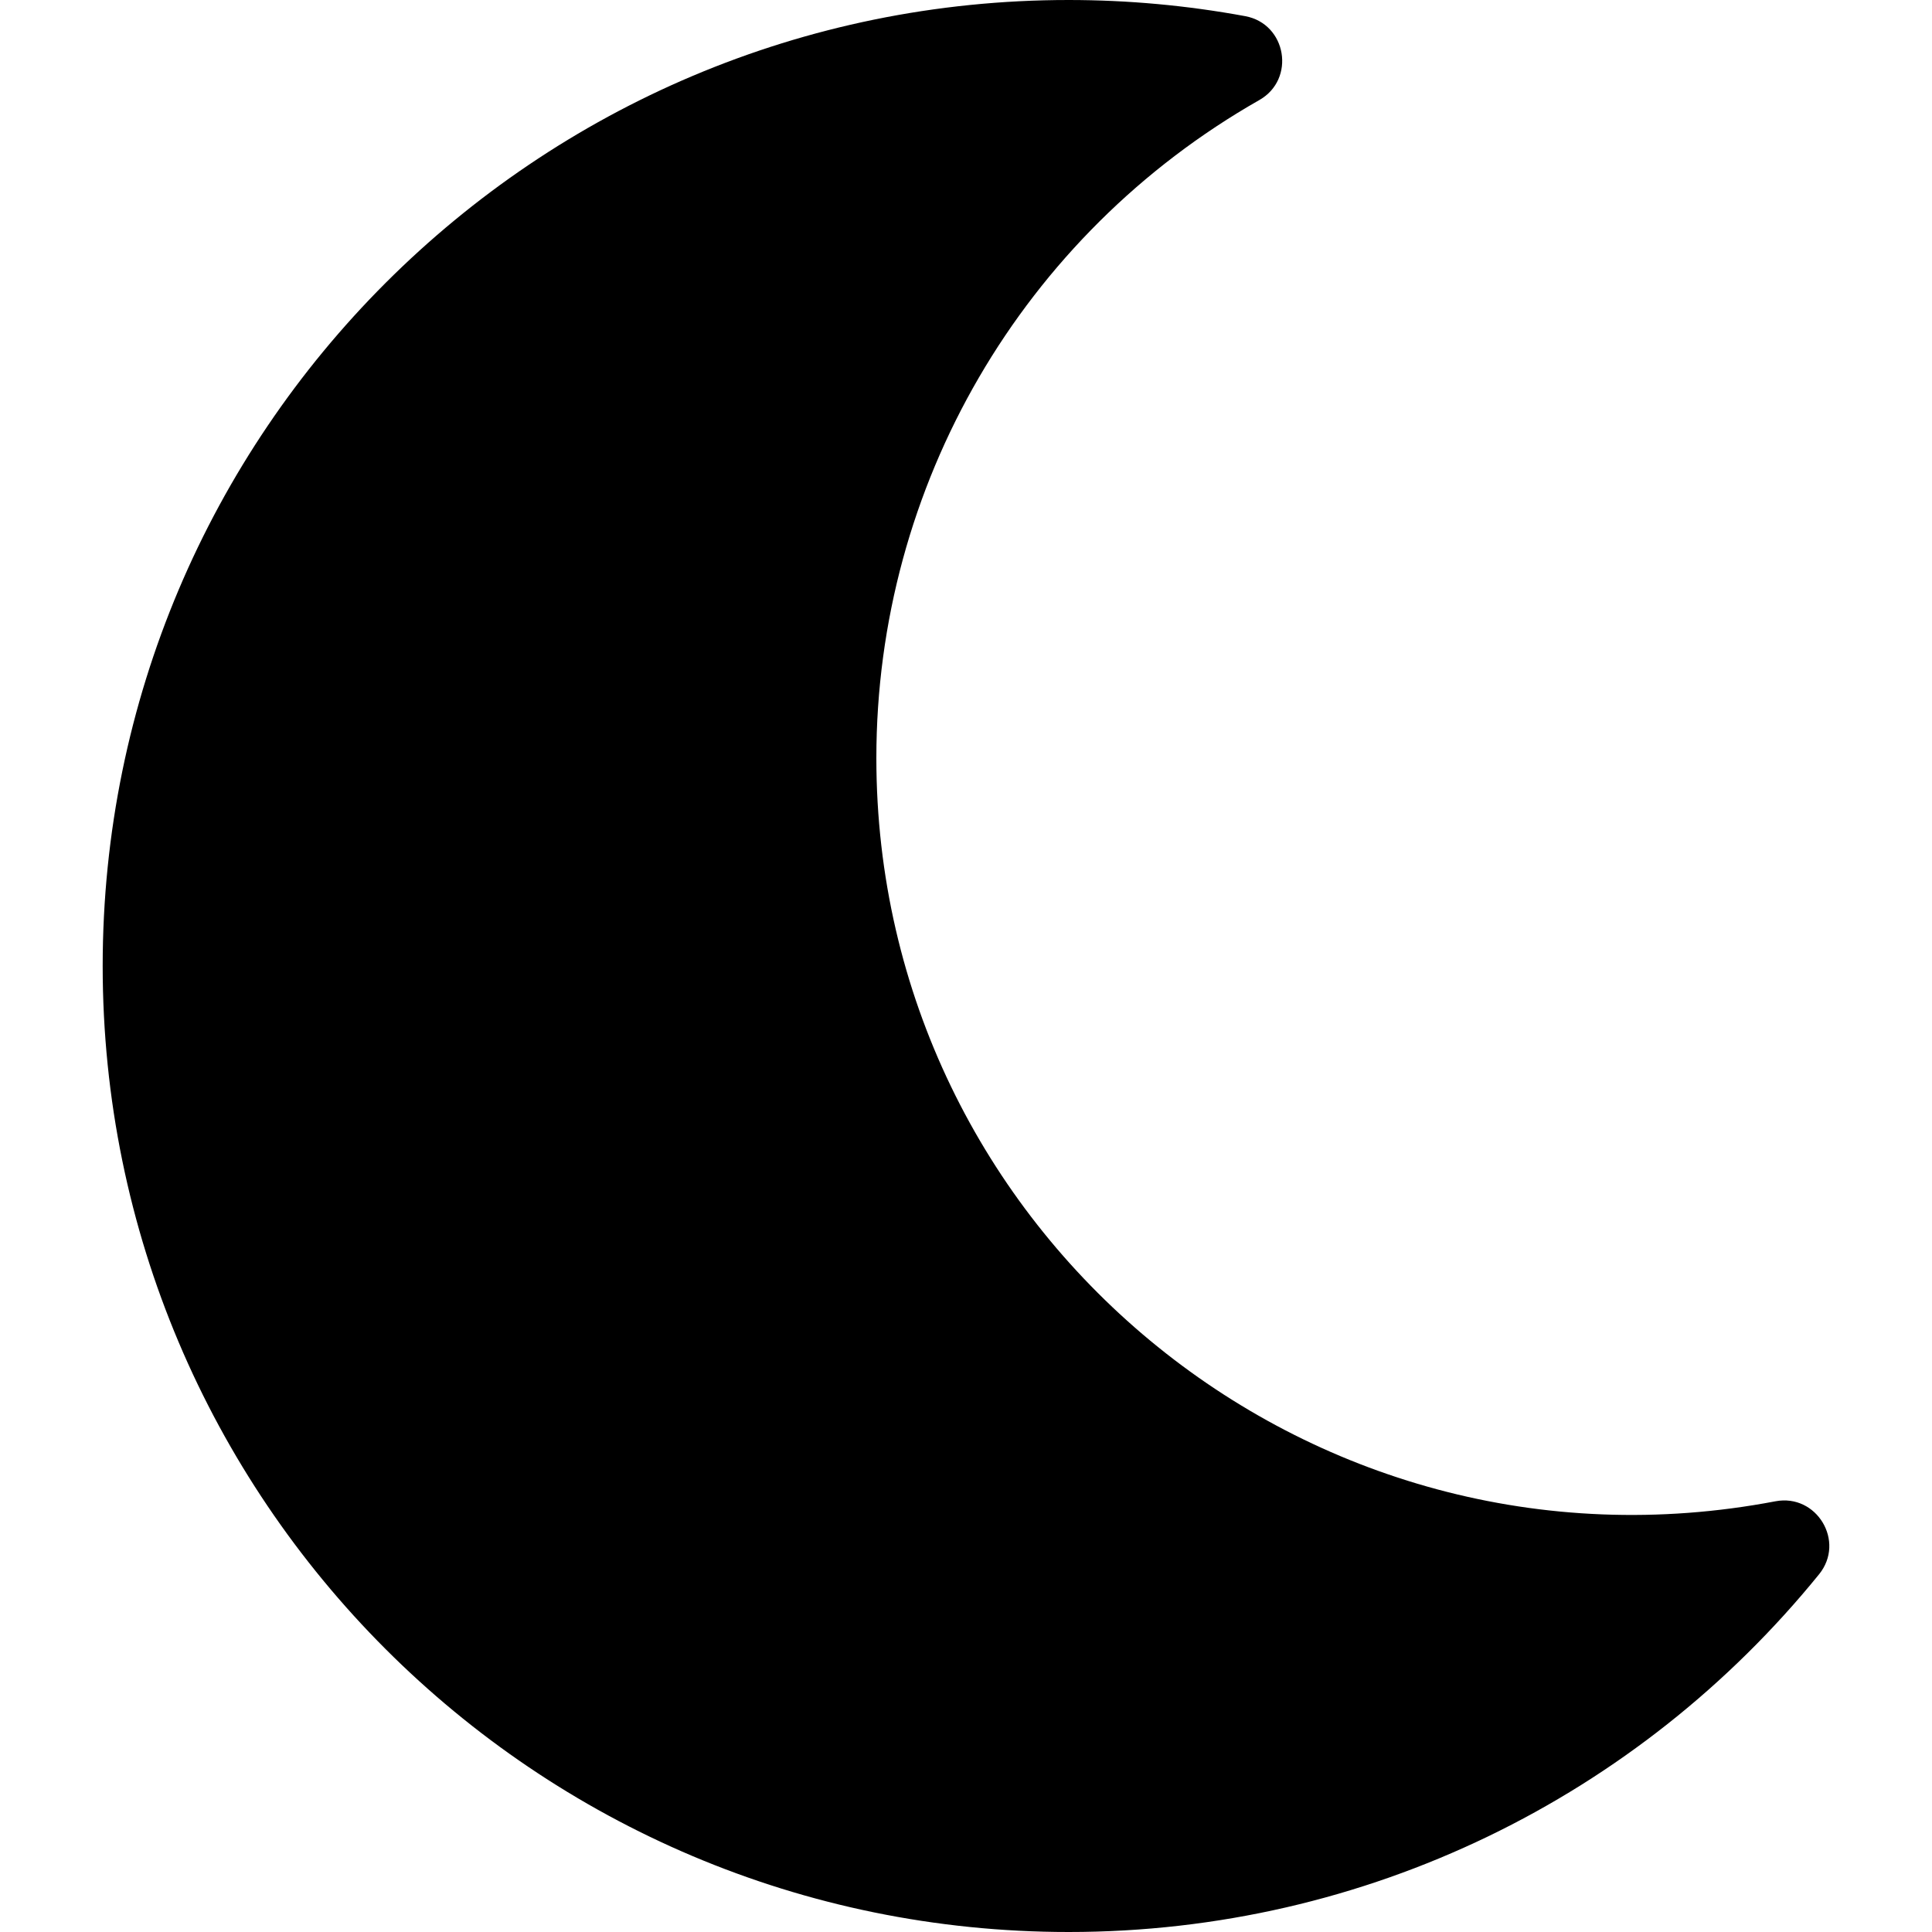
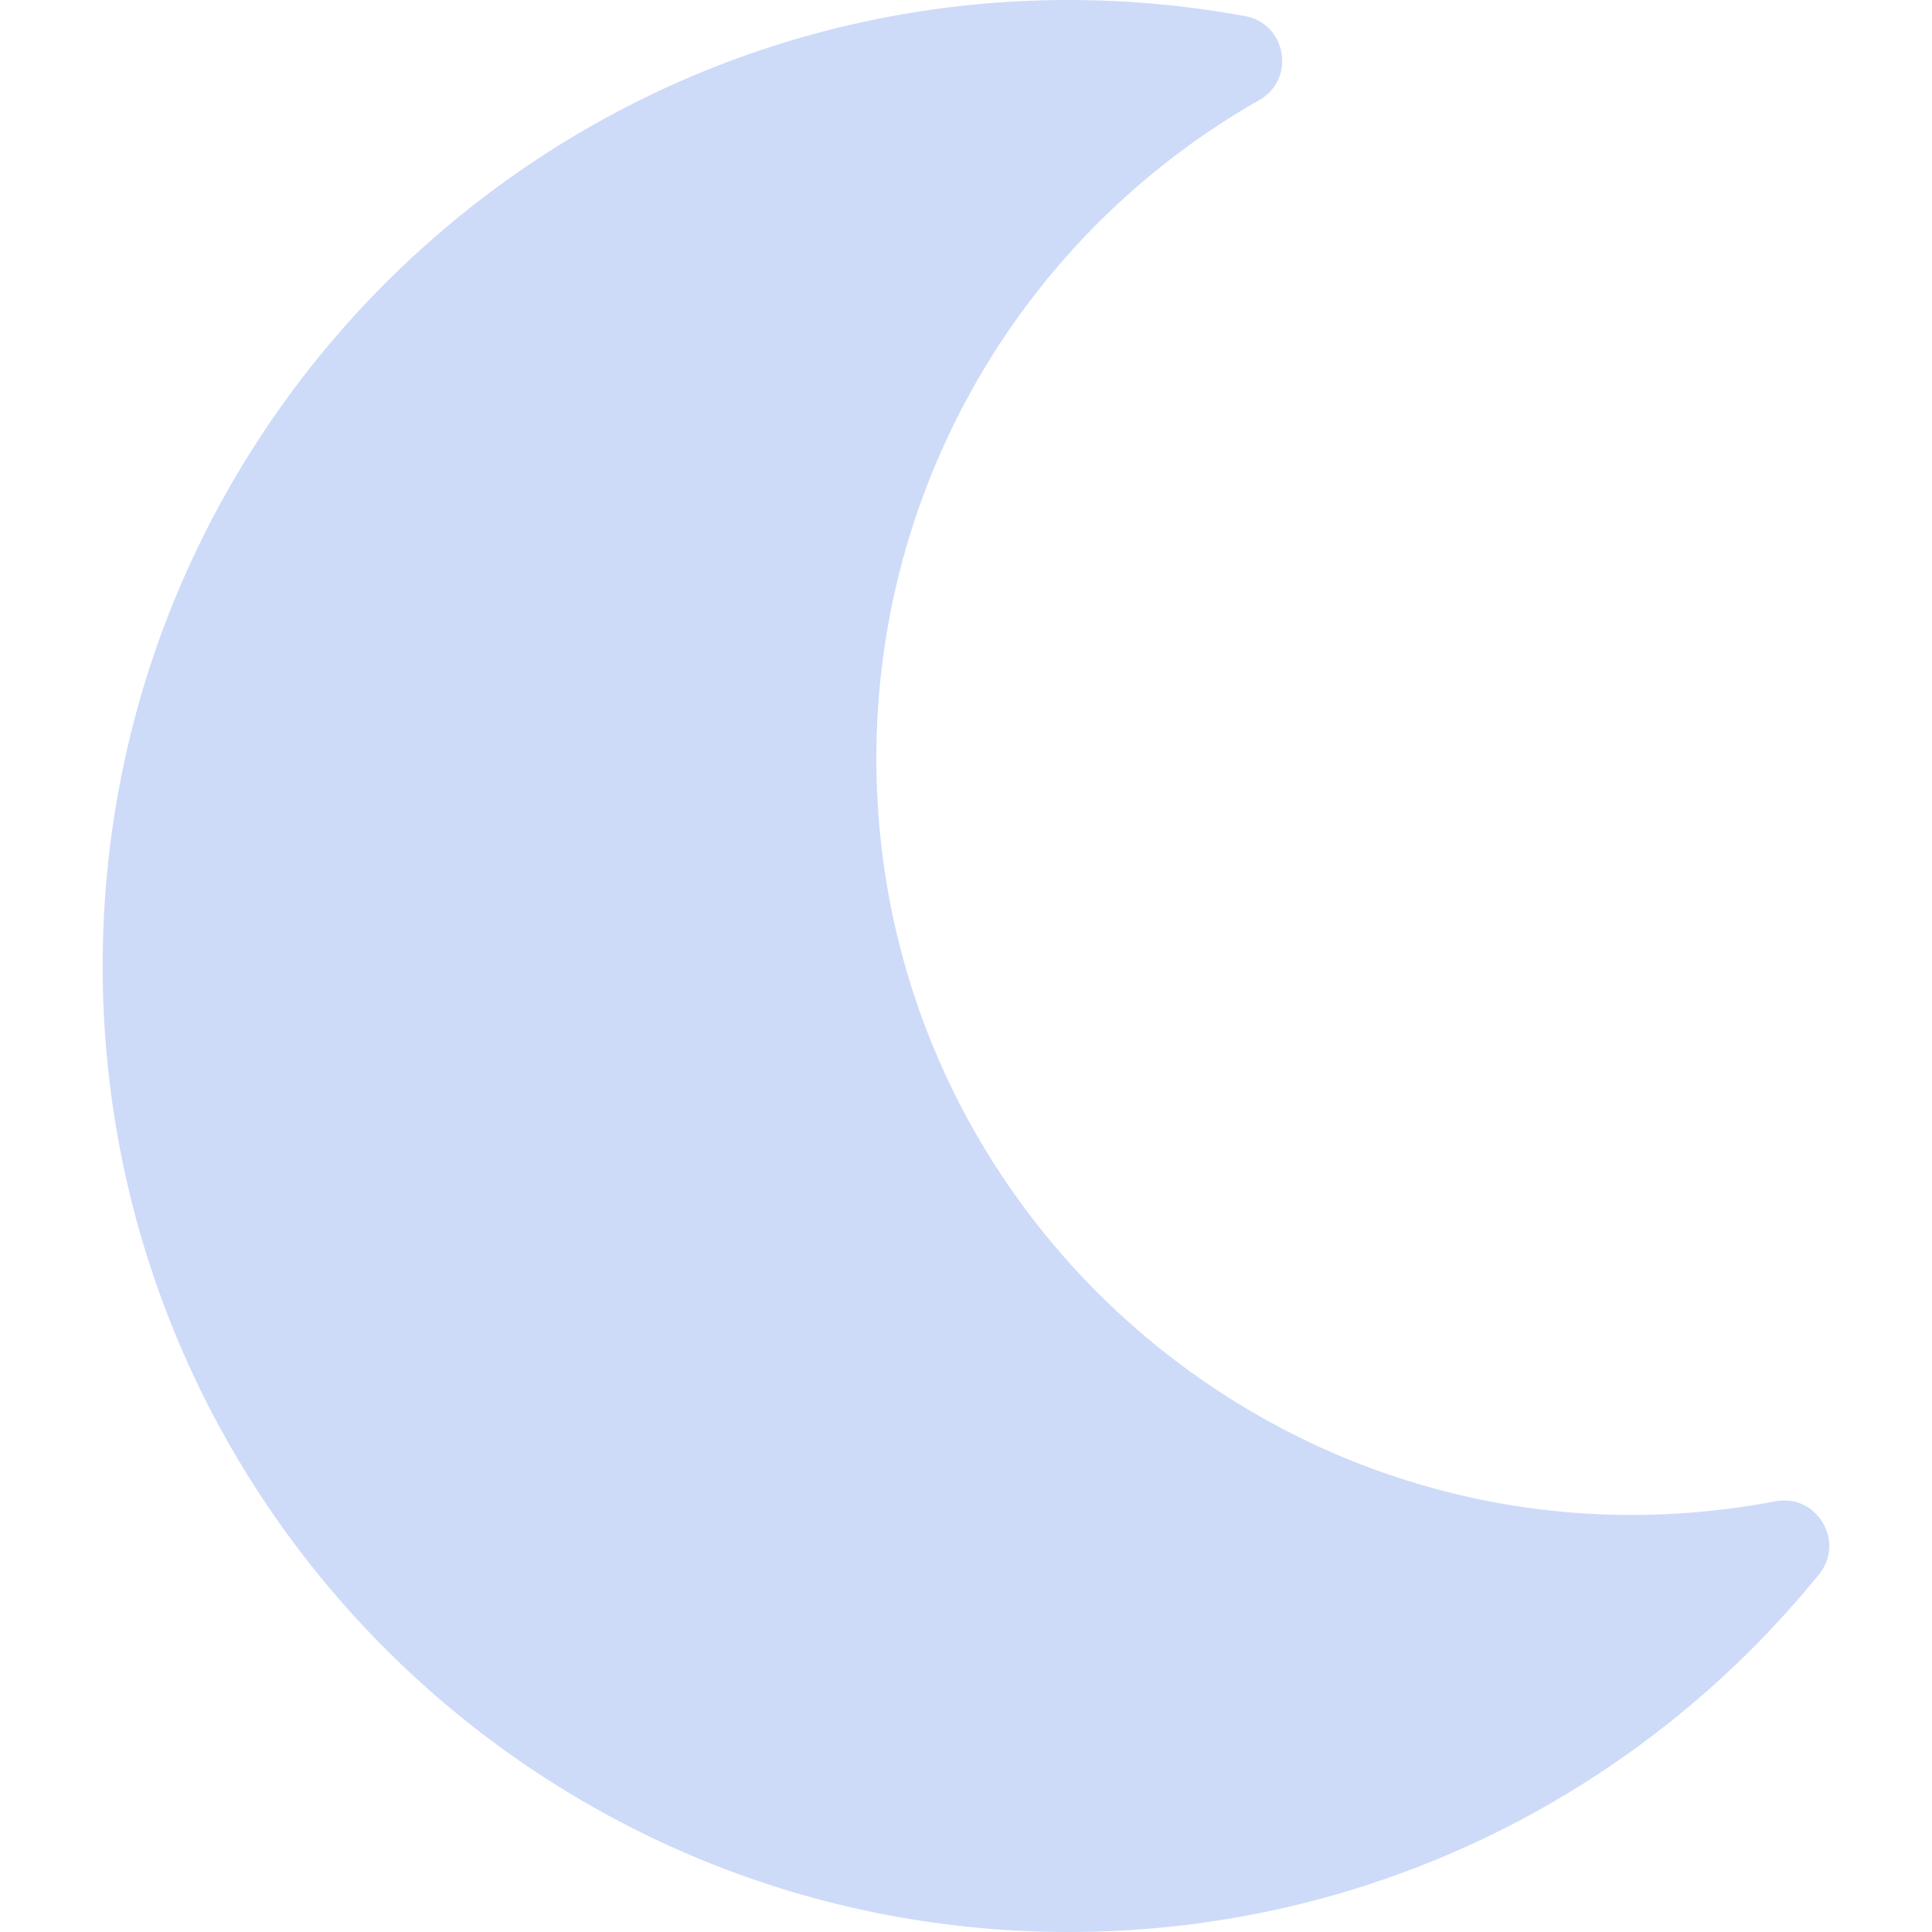
<svg xmlns="http://www.w3.org/2000/svg" aria-hidden="true" focusable="false" data-prefix="fas" data-icon="moon" class="svg-inline--fa fa-moon fa-w-16" role="img" viewBox="0 0 512 512">
-   <path fill="currentColor" d="M283.211 512c78.962 0 151.079-35.925 198.857-94.792 7.068-8.708-.639-21.43-11.562-19.35-124.203 23.654-238.262-71.576-238.262-196.954 0-72.222 38.662-138.635 101.498-174.394 9.686-5.512 7.25-20.197-3.756-22.23A258.156 258.156 0 0 0 283.211 0c-141.309 0-256 114.511-256 256 0 141.309 114.511 256 256 256z" />
+   <path fill="#cddbf9" d="M283.211 512c78.962 0 151.079-35.925 198.857-94.792 7.068-8.708-.639-21.43-11.562-19.35-124.203 23.654-238.262-71.576-238.262-196.954 0-72.222 38.662-138.635 101.498-174.394 9.686-5.512 7.25-20.197-3.756-22.23A258.156 258.156 0 0 0 283.211 0c-141.309 0-256 114.511-256 256 0 141.309 114.511 256 256 256z" />
</svg>
